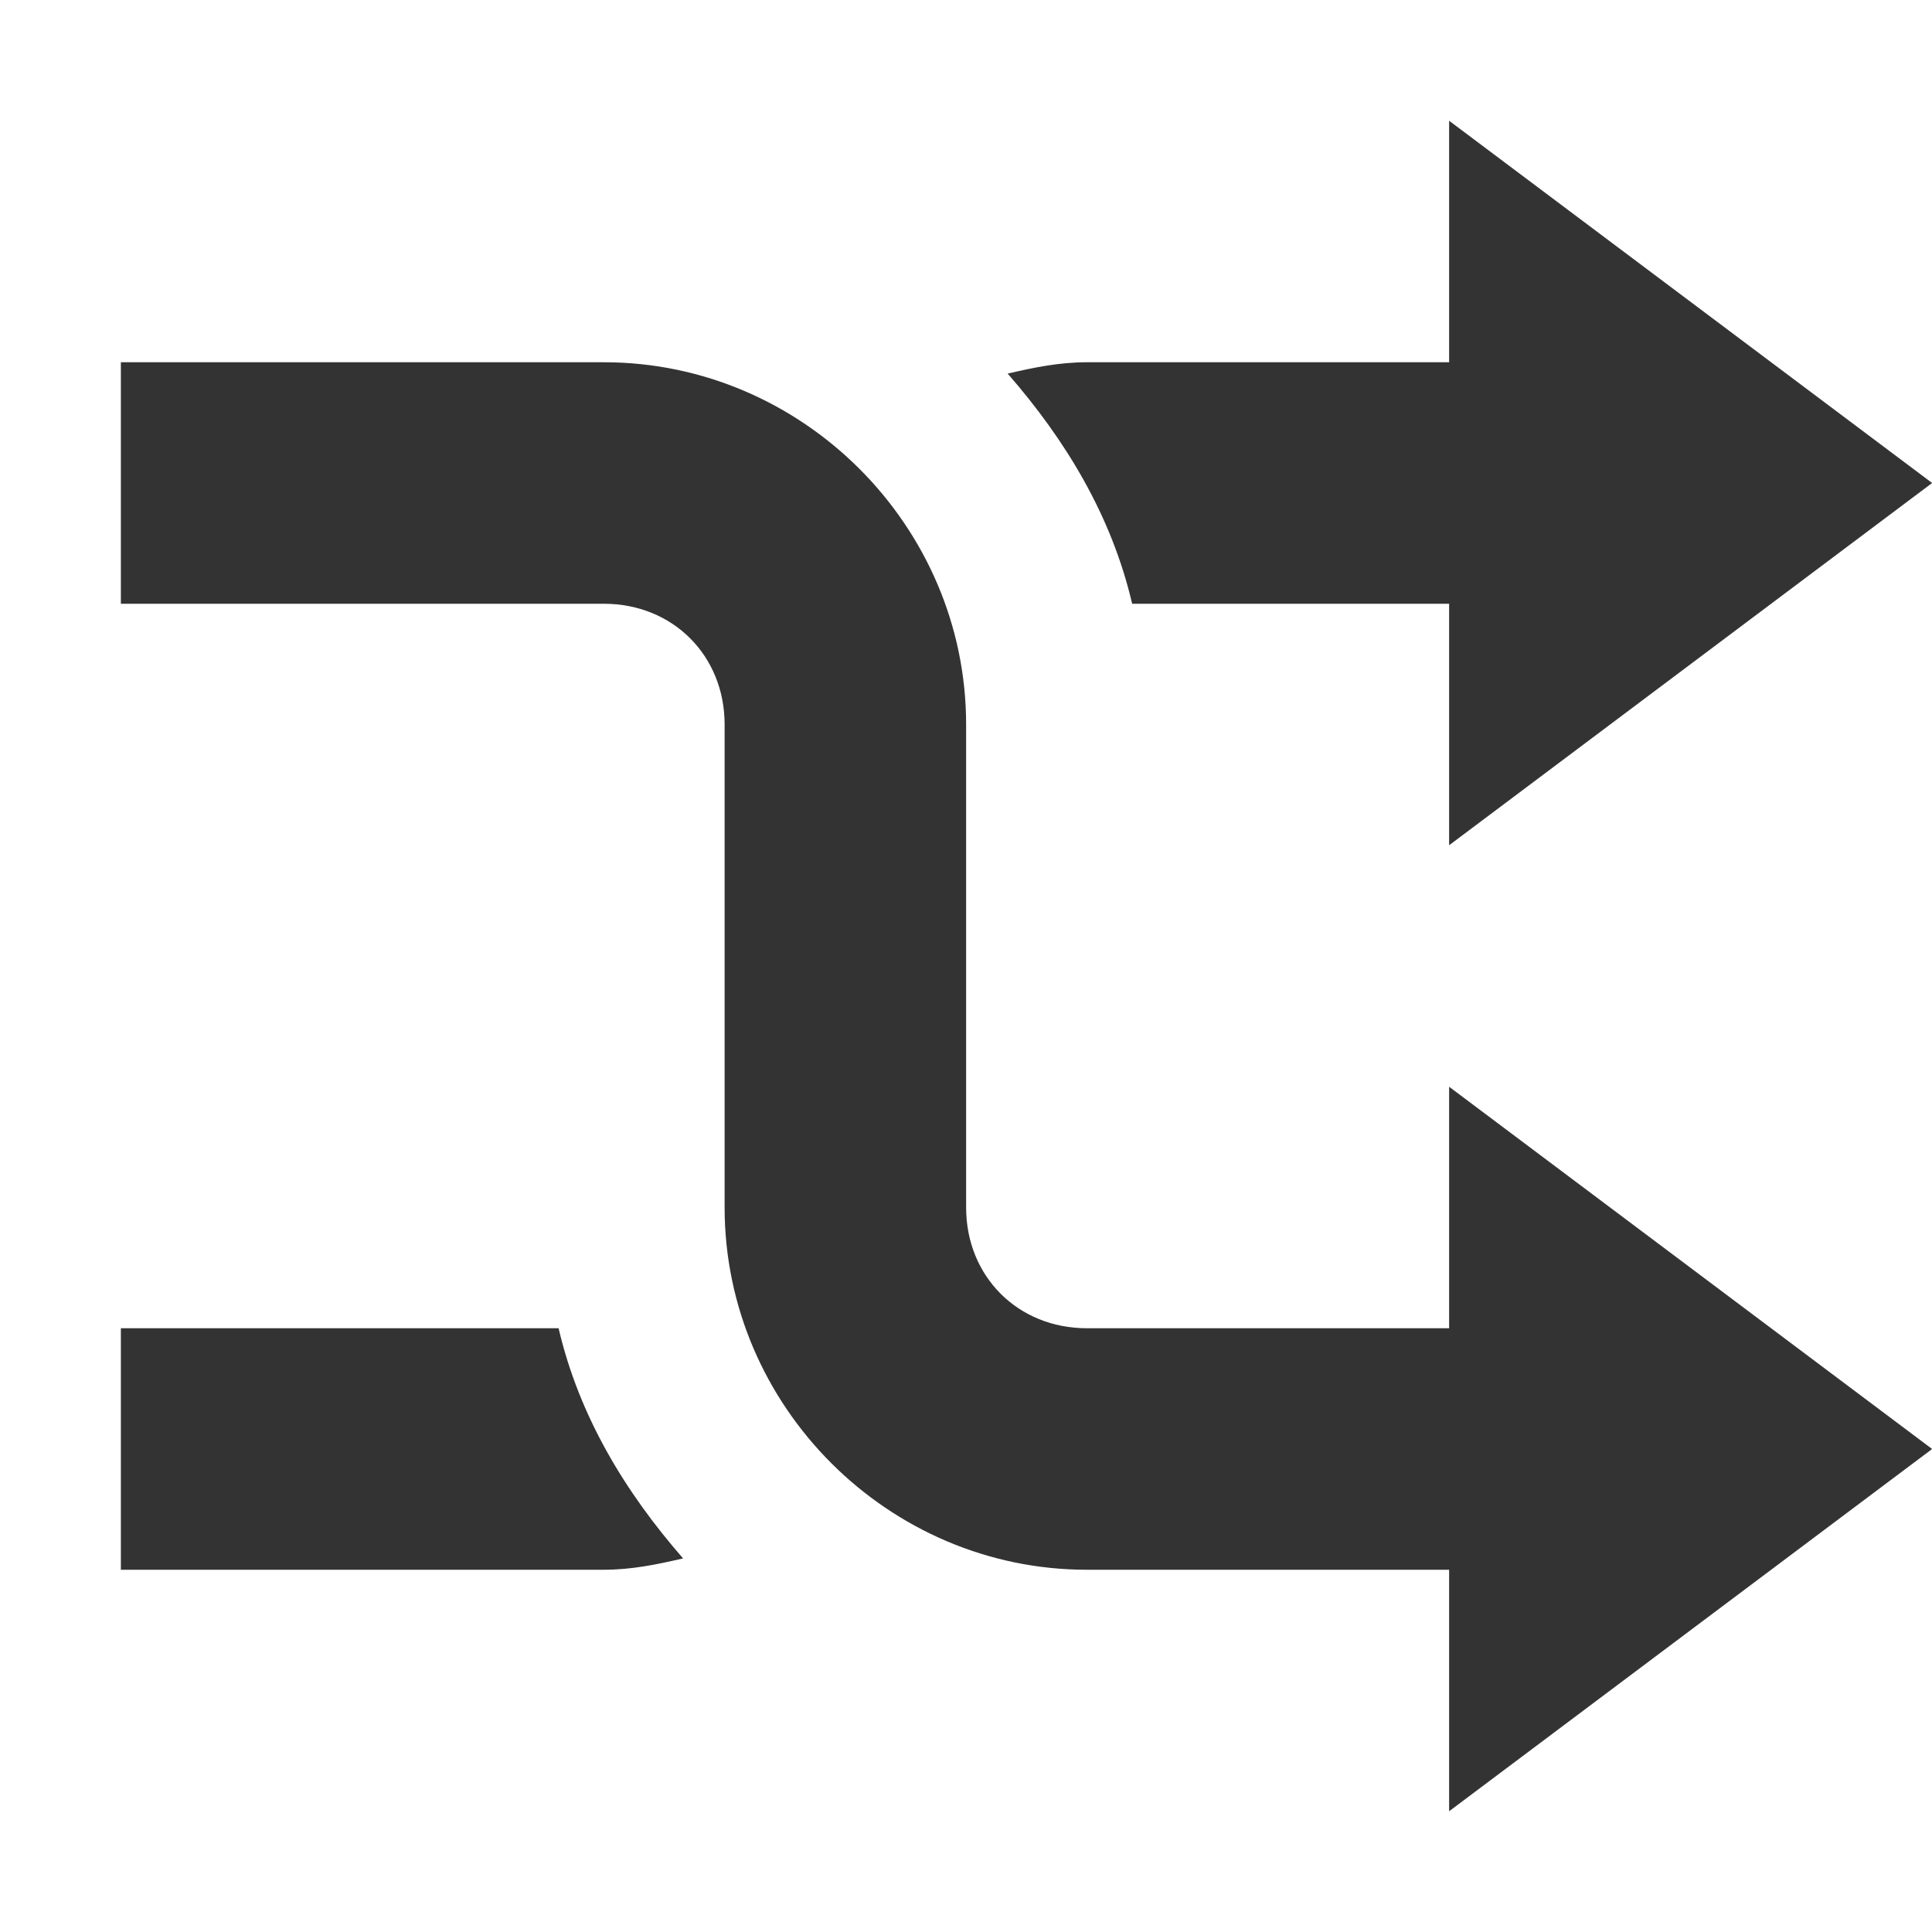
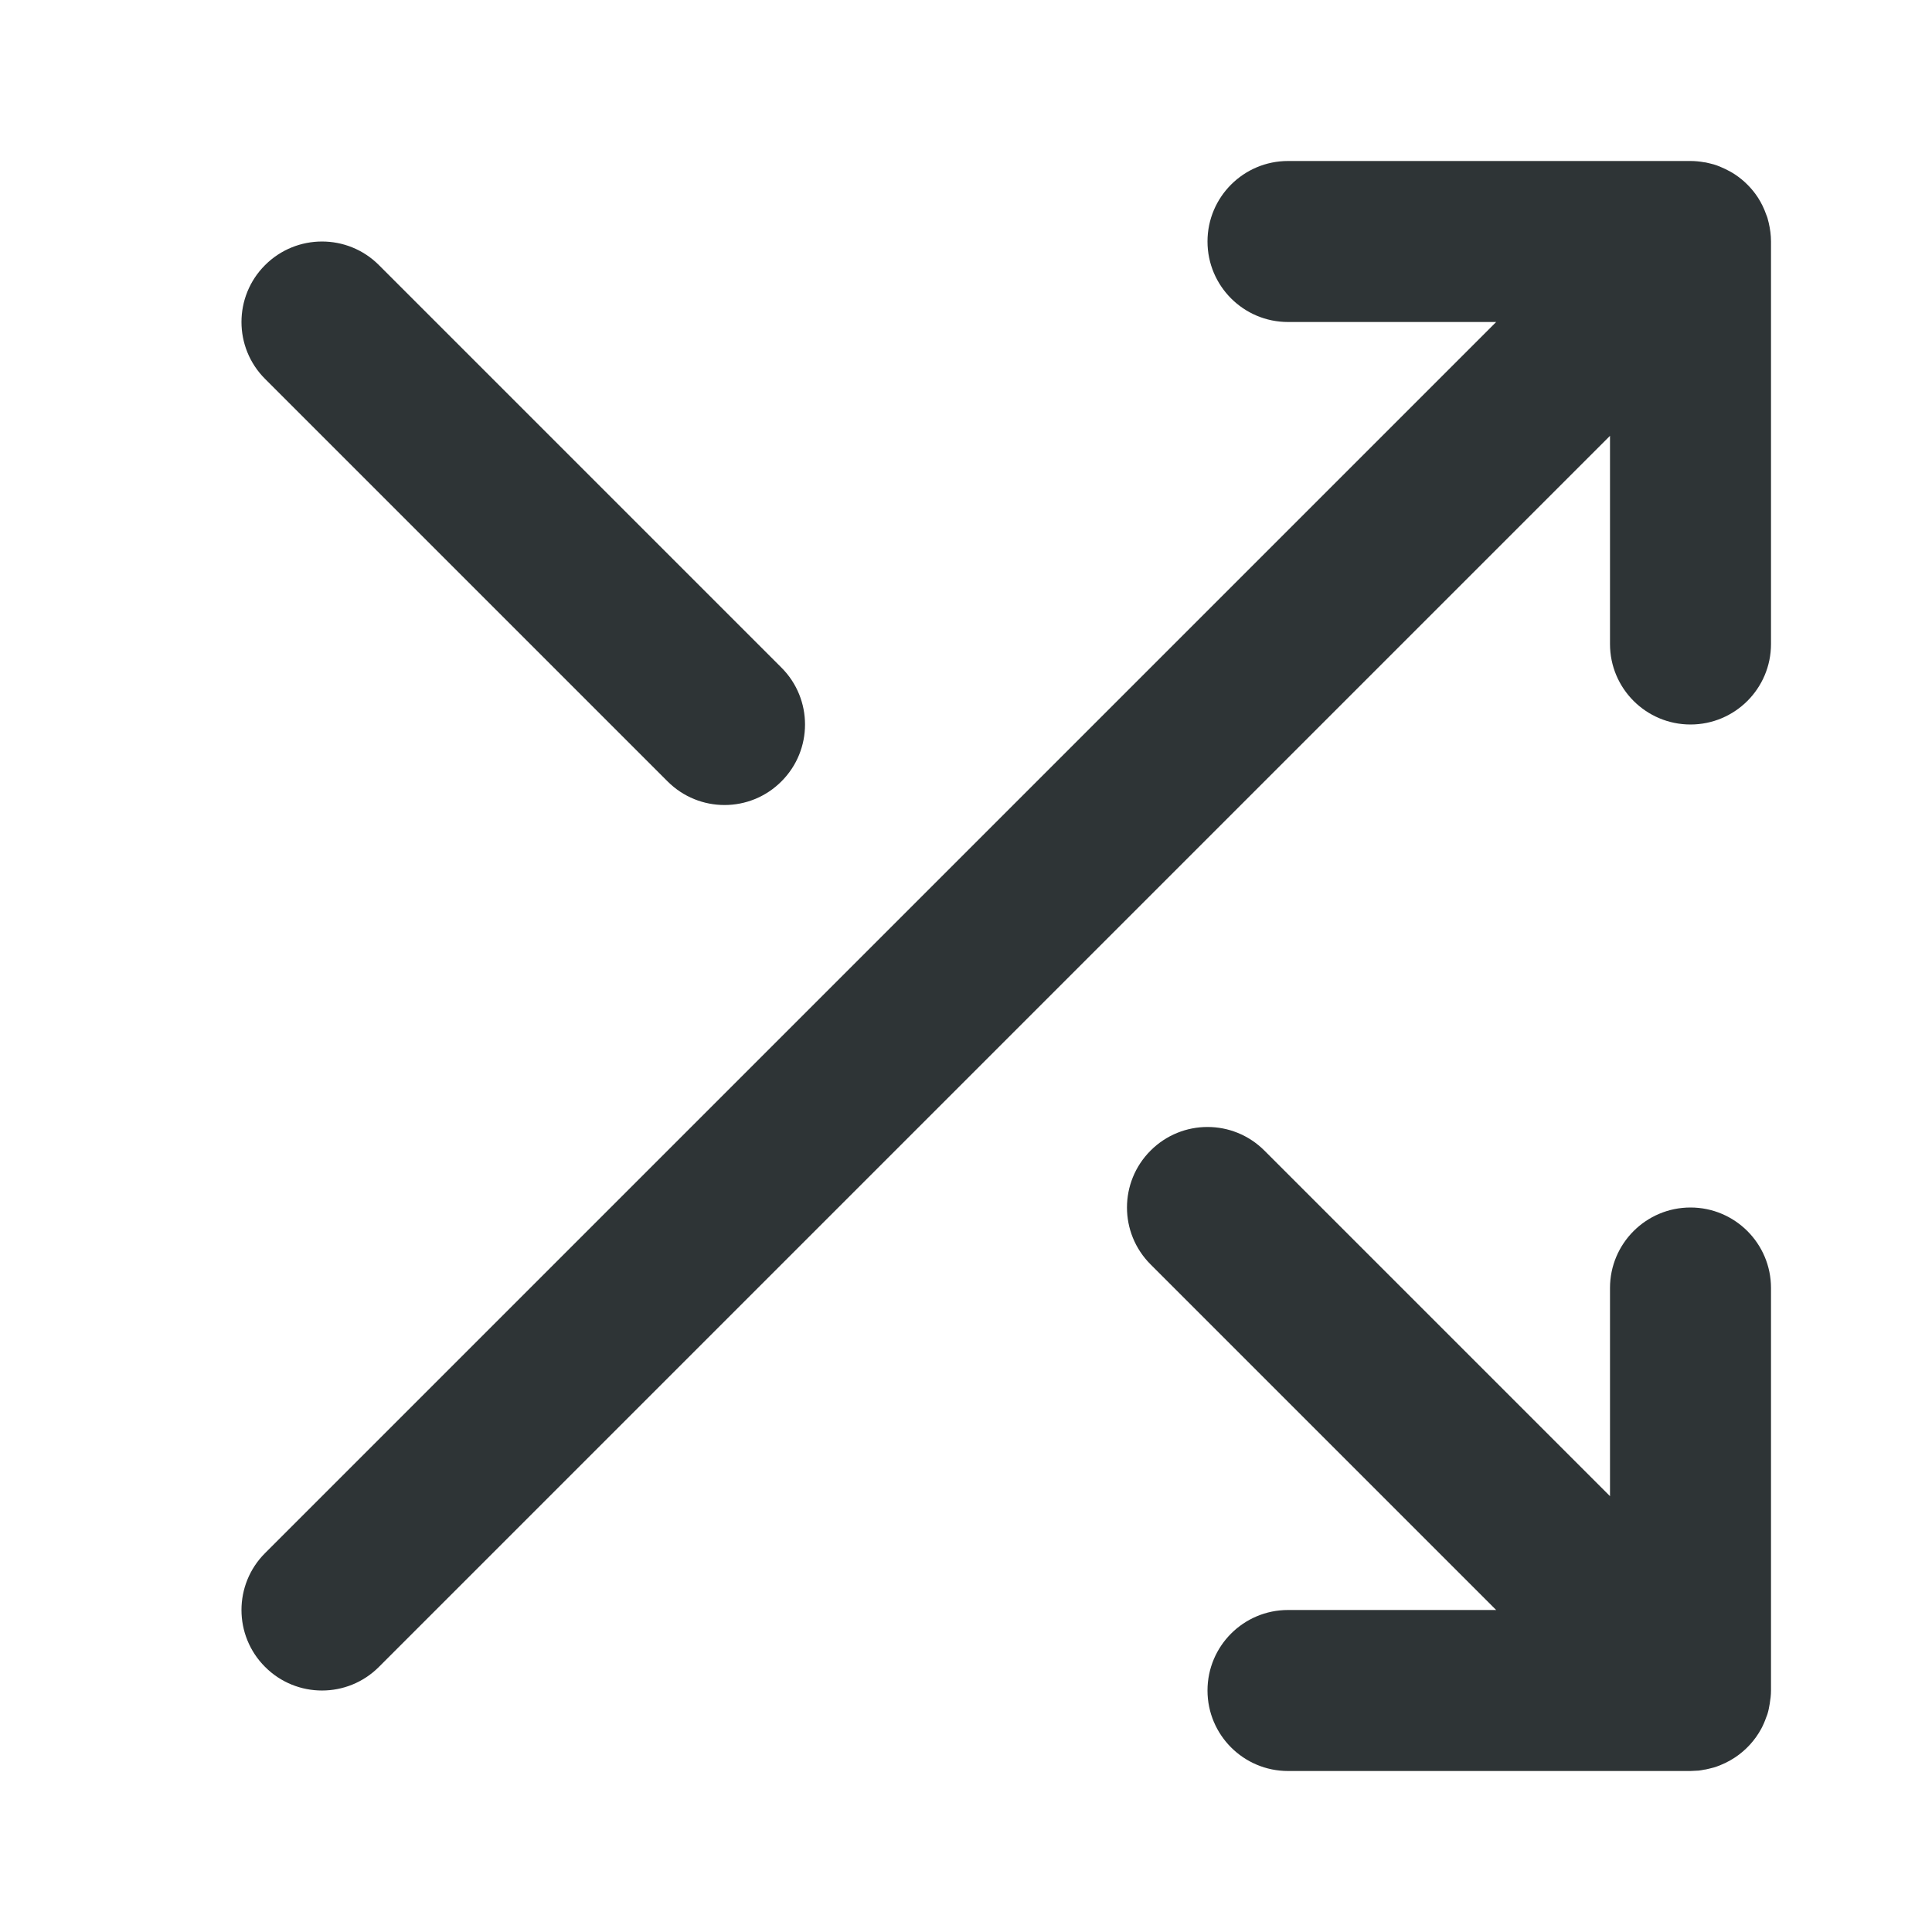
- <svg xmlns="http://www.w3.org/2000/svg" width="16" height="16">
-   <g fill="#333333">
-     <path d="M666.001-592.003v.938 1.062h4c.571 0 1 .429 1 1v4c0 1.645 1.355 3 3 3h5v-2h-5c-.571 0-1-.429-1-1v-4c0-1.645-1.355-3-3-3zM674.001-592.003c-.23 0-.441.044-.656.094.481.551.861 1.178 1.031 1.906h4.625v-2h-5zm-8 10h4c.23 0 .441-.044.656-.094-.481-.551-.861-1.178-1.031-1.906h-3.625z" style="text-indent:0;text-transform:none" color="#bebebe" transform="translate(-665 595.003)" />
-     <path d="M677.001-594.003v6l4-3zM677.001-586.003v6l4-3z" transform="translate(-665 595.003)" />
+ <svg xmlns="http://www.w3.org/2000/svg" width="24" height="24" viewBox="0 0 24 24" fill="none">
+   <g clip-path="url(#clip0_37_763)">
+     <path d="M14.293 14.293C14.684 13.902 15.316 13.902 15.707 14.293L20 18.586V16C20 15.448 20.448 15 21 15C21.552 15 22 15.448 22 16V21C22 21.056 21.993 21.111 21.984 21.165C21.977 21.208 21.969 21.25 21.956 21.292C21.952 21.306 21.946 21.319 21.941 21.332C21.924 21.381 21.904 21.428 21.879 21.475C21.801 21.619 21.689 21.741 21.554 21.831C21.515 21.857 21.474 21.88 21.433 21.9C21.387 21.922 21.34 21.941 21.291 21.956C21.274 21.961 21.257 21.965 21.24 21.969C21.225 21.973 21.209 21.977 21.193 21.98C21.186 21.982 21.179 21.982 21.172 21.983C21.149 21.987 21.126 21.993 21.102 21.995L21 22H16C15.448 22 15 21.552 15 21C15 20.448 15.448 20 16 20H18.586L14.293 15.707C13.902 15.316 13.902 14.684 14.293 14.293ZM21 2C21.059 2 21.116 2.006 21.172 2.016C21.179 2.017 21.186 2.017 21.193 2.019C21.209 2.022 21.225 2.026 21.24 2.03C21.257 2.034 21.274 2.038 21.291 2.043C21.34 2.058 21.387 2.078 21.433 2.1C21.474 2.12 21.515 2.142 21.554 2.168C21.665 2.242 21.761 2.338 21.835 2.45C21.88 2.519 21.915 2.592 21.941 2.667C21.946 2.68 21.952 2.693 21.956 2.707C21.962 2.727 21.967 2.748 21.972 2.769C21.989 2.843 22 2.92 22 3V8C22 8.552 21.552 9 21 9C20.448 9 20 8.552 20 8V5.414L4.707 20.707C4.317 21.098 3.683 21.098 3.293 20.707C2.902 20.317 2.902 19.683 3.293 19.293L18.586 4H16C15.448 4 15 3.552 15 3C15 2.448 15.448 2 16 2H21ZM3.293 3.293C3.683 2.903 4.317 2.902 4.707 3.293L9.707 8.293C10.098 8.683 10.098 9.317 9.707 9.707C9.317 10.098 8.684 10.098 8.293 9.707L3.293 4.707C2.902 4.317 2.902 3.683 3.293 3.293Z" fill="#2e3436" />
  </g>
+   <defs>
+     <clipPath id="clip0_37_763">
+       <rect width="24" height="24" fill="#2e3436" />
+     </clipPath>
+   </defs>
</svg>
